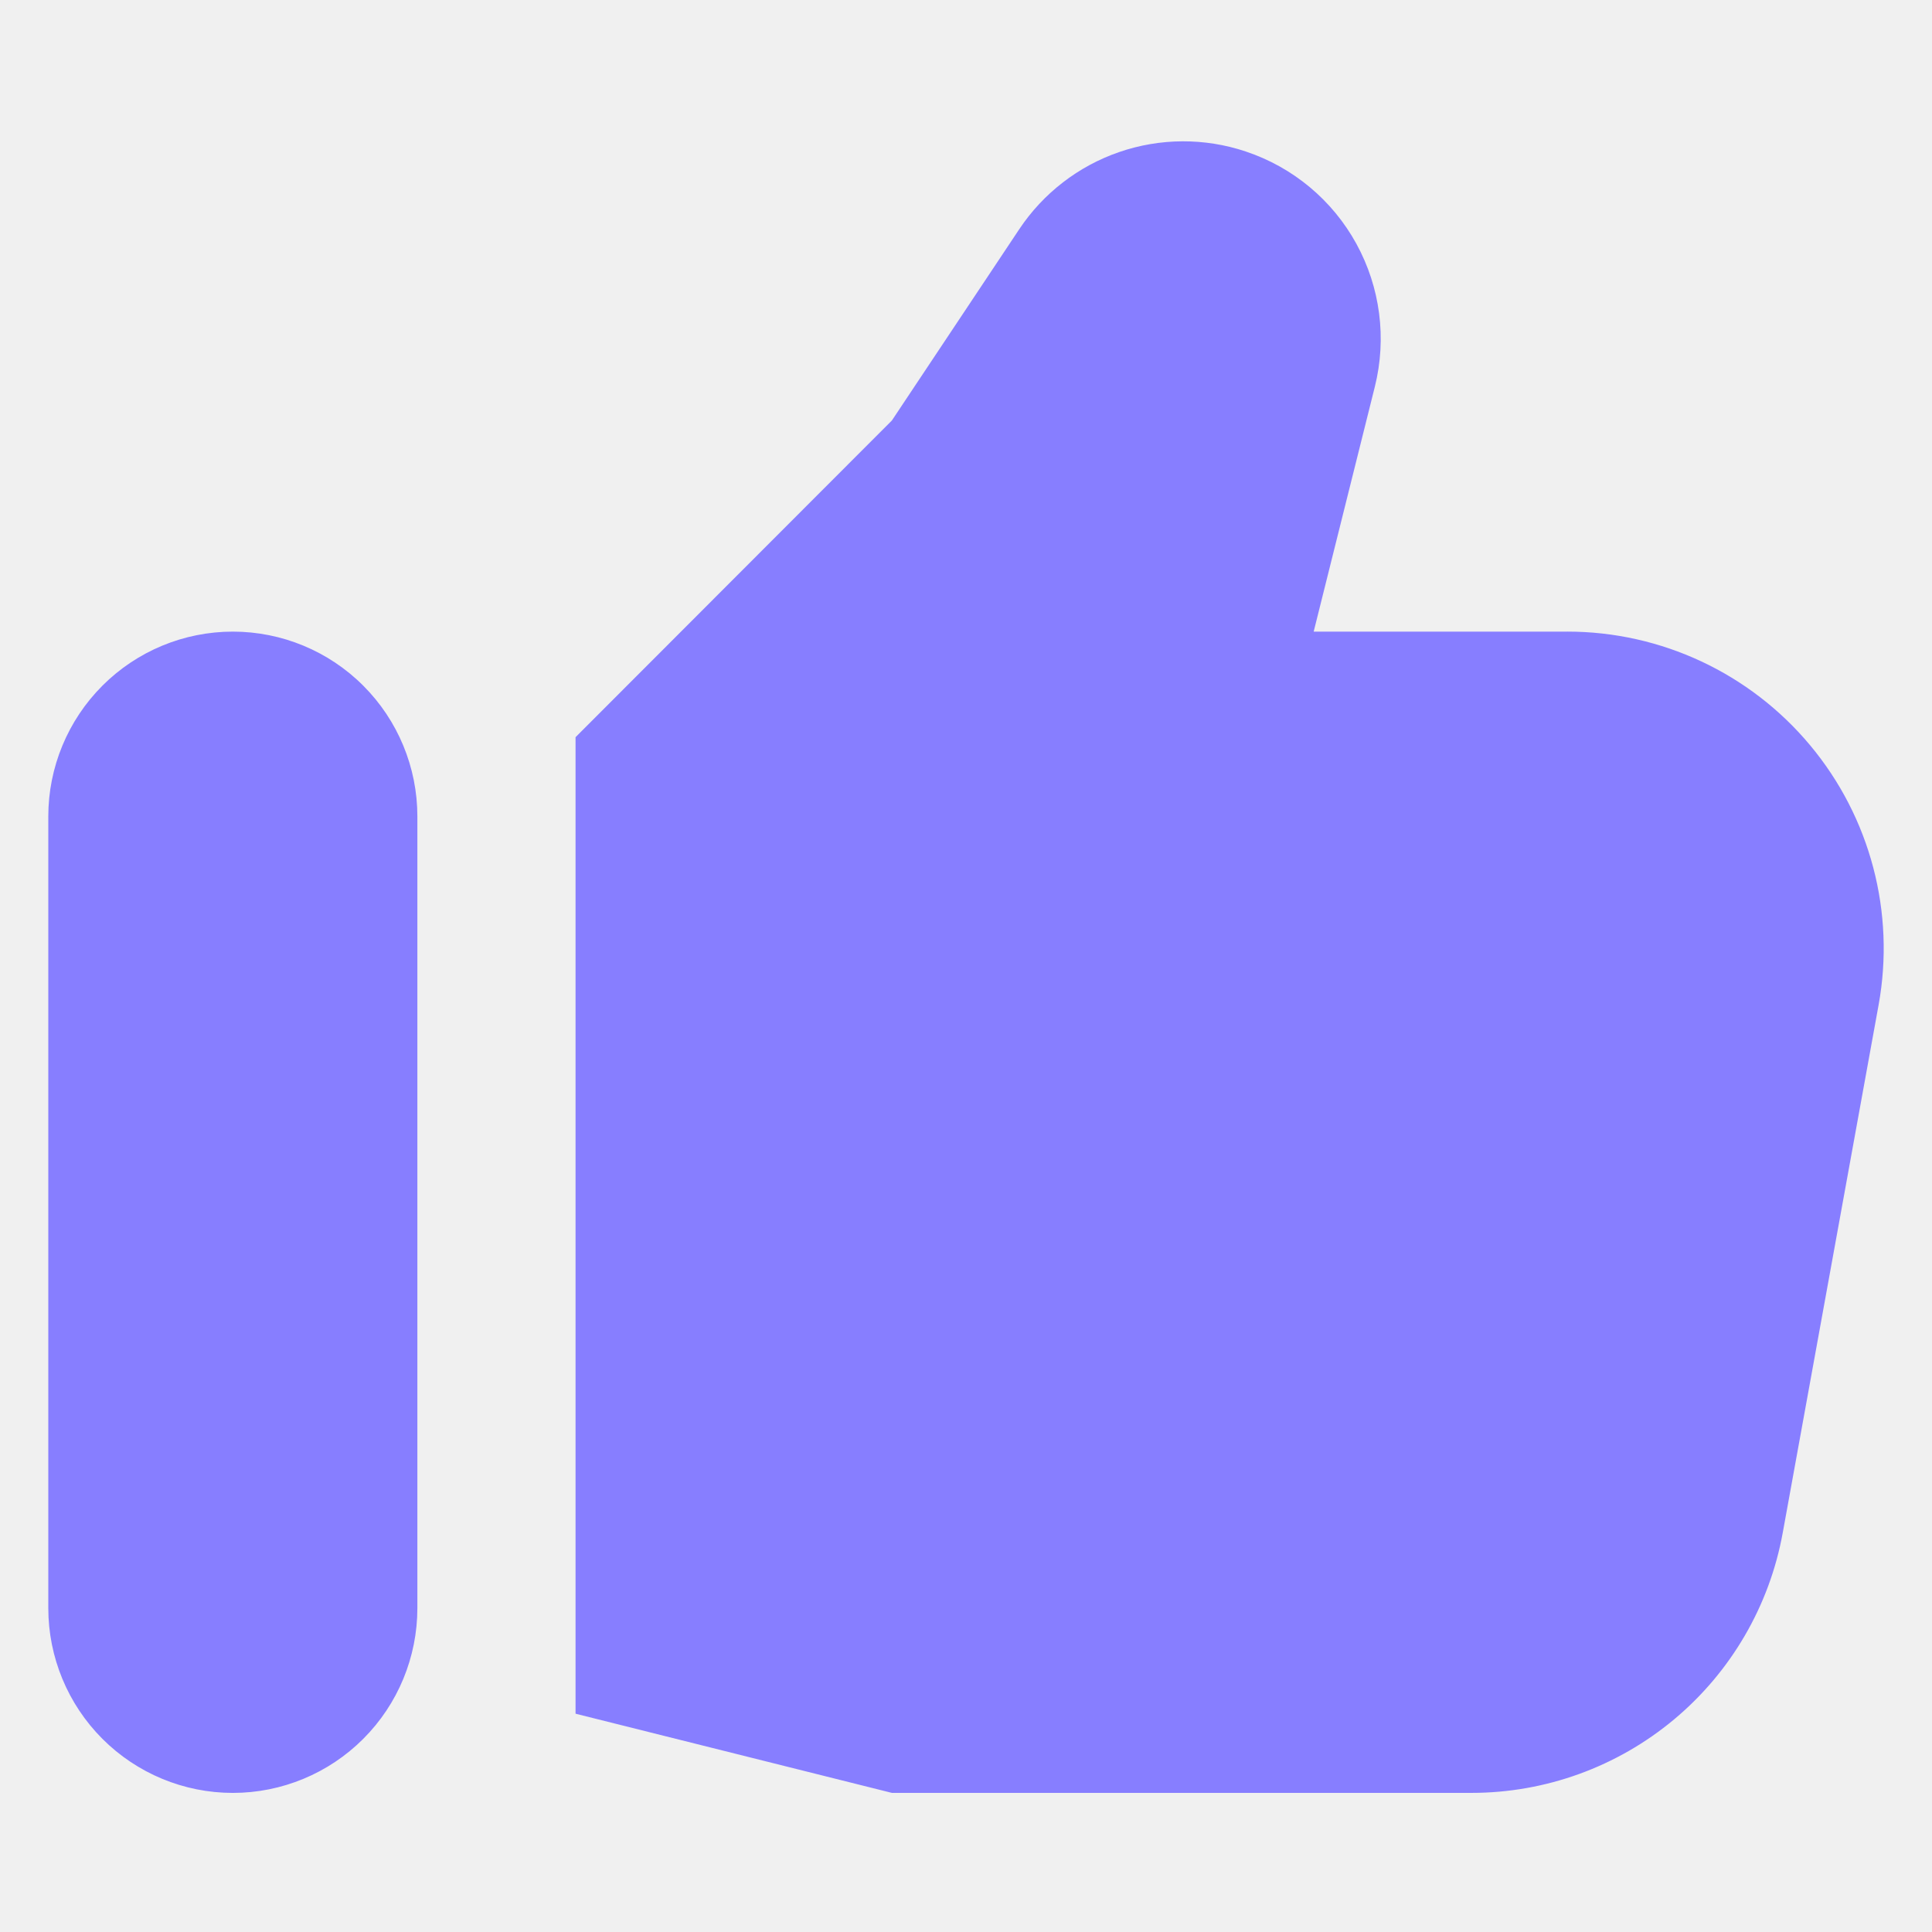
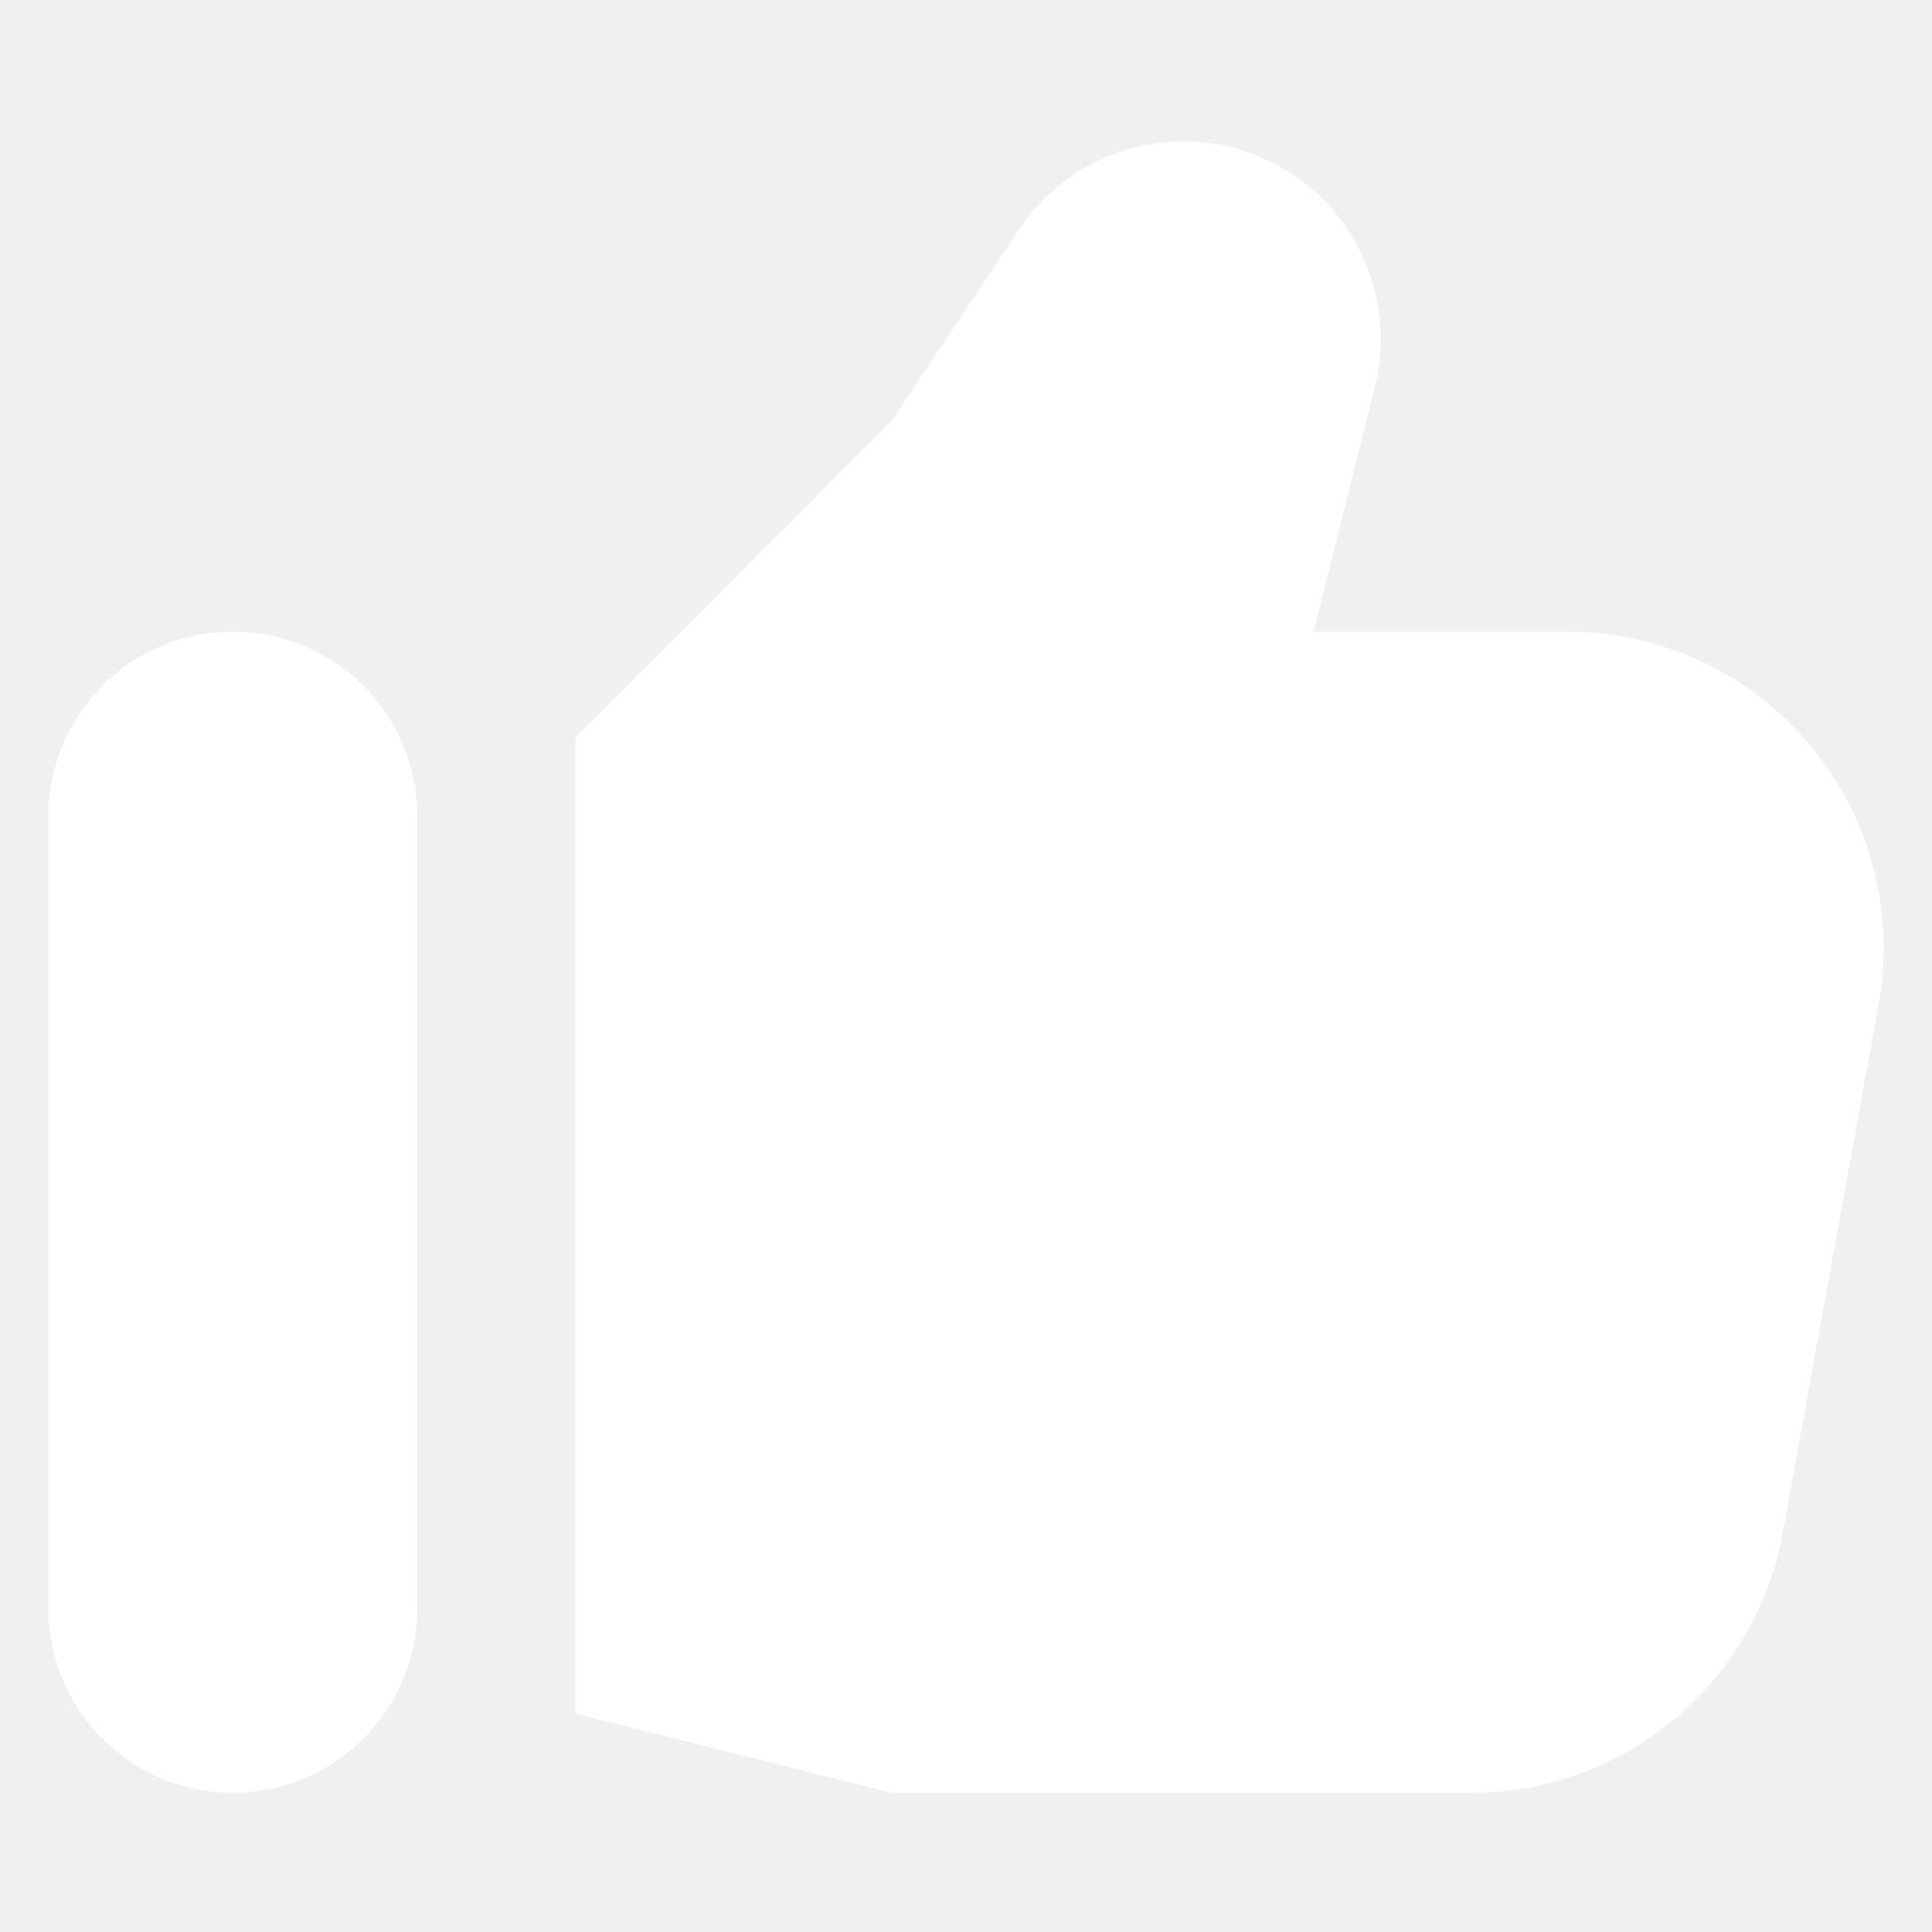
<svg xmlns="http://www.w3.org/2000/svg" width="100" height="100" xml:space="preserve" overflow="hidden">
  <defs>
    <clipPath id="clip0">
-       <rect x="346" y="435" width="100" height="100" />
+       <rect x="168" y="84" width="100" height="100" />
    </clipPath>
  </defs>
-   <g clip-path="url(#clip0)" transform="translate(-346 -435)">
-     <path d="M81.125 32.655 67.996 32.655 71.162 19.992C71.785 17.497 71.445 14.86 70.207 12.605 68.97 10.351 66.927 8.648 64.487 7.835L64.476 7.831 64.476 7.83C62.352 7.122 60.054 7.132 57.936 7.859 55.818 8.586 53.998 9.988 52.756 11.851L46.164 21.739 29.79 38.113 29.79 88.599 46.164 92.693 76.164 92.693C79.999 92.693 83.711 91.347 86.655 88.89 89.599 86.433 91.588 83.02 92.274 79.247L97.236 51.957C98.105 47.18 96.808 42.264 93.697 38.537 90.586 34.809 85.981 32.654 81.126 32.654L81.125 32.655ZM12.052 32.655C14.585 32.655 17.015 33.661 18.805 35.453 20.597 37.244 21.603 39.674 21.603 42.206L21.603 83.141C21.603 85.675 20.597 88.105 18.805 89.896 17.015 91.687 14.585 92.694 12.052 92.694 9.518 92.694 7.089 91.687 5.298 89.896 3.507 88.105 2.5 85.675 2.5 83.141L2.5 42.206C2.5 39.674 3.507 37.244 5.298 35.453 7.089 33.661 9.518 32.655 12.052 32.655Z" fill="#877EFF" transform="matrix(1 0 0 1.00115 346 435)" />
-     <text fill="#FFFFFF" font-family="Arial,Arial_MSFontService,sans-serif" font-weight="700" font-size="5" transform="matrix(1 0 0 1.00115 346 550)">Created by william</text>
-     <text fill="#FFFFFF" font-family="Arial,Arial_MSFontService,sans-serif" font-weight="700" font-size="5" transform="matrix(1 0 0 1.00115 346 555)">from the Noun Project</text>
+   <g clip-path="url(#clip0)" transform="translate(-168 -84)">
+     <path d="M81.125 32.655 67.996 32.655 71.162 19.992C71.785 17.497 71.445 14.86 70.207 12.605 68.97 10.351 66.927 8.648 64.487 7.835L64.476 7.831 64.476 7.83C62.352 7.122 60.054 7.132 57.936 7.859 55.818 8.586 53.998 9.988 52.756 11.851L46.164 21.739 29.79 38.113 29.79 88.599 46.164 92.693 76.164 92.693C79.999 92.693 83.711 91.347 86.655 88.89 89.599 86.433 91.588 83.02 92.274 79.247L97.236 51.957C98.105 47.18 96.808 42.264 93.697 38.537 90.586 34.809 85.981 32.654 81.126 32.654L81.125 32.655ZM12.052 32.655C14.585 32.655 17.015 33.661 18.805 35.453 20.597 37.244 21.603 39.674 21.603 42.206L21.603 83.141C21.603 85.675 20.597 88.105 18.805 89.896 17.015 91.687 14.585 92.694 12.052 92.694 9.518 92.694 7.089 91.687 5.298 89.896 3.507 88.105 2.5 85.675 2.5 83.141L2.5 42.206C2.5 39.674 3.507 37.244 5.298 35.453 7.089 33.661 9.518 32.655 12.052 32.655Z" fill="#FFFFFF" transform="matrix(1 0 0 1.00115 168 84)" />
+     <text fill="#FFFFFF" font-family="Arial,Arial_MSFontService,sans-serif" font-weight="700" font-size="5" transform="matrix(1 0 0 1.00115 168 199)">Created by william</text>
+     <text fill="#FFFFFF" font-family="Arial,Arial_MSFontService,sans-serif" font-weight="700" font-size="5" transform="matrix(1 0 0 1.00115 168 204)">from the Noun Project</text>
  </g>
</svg>
